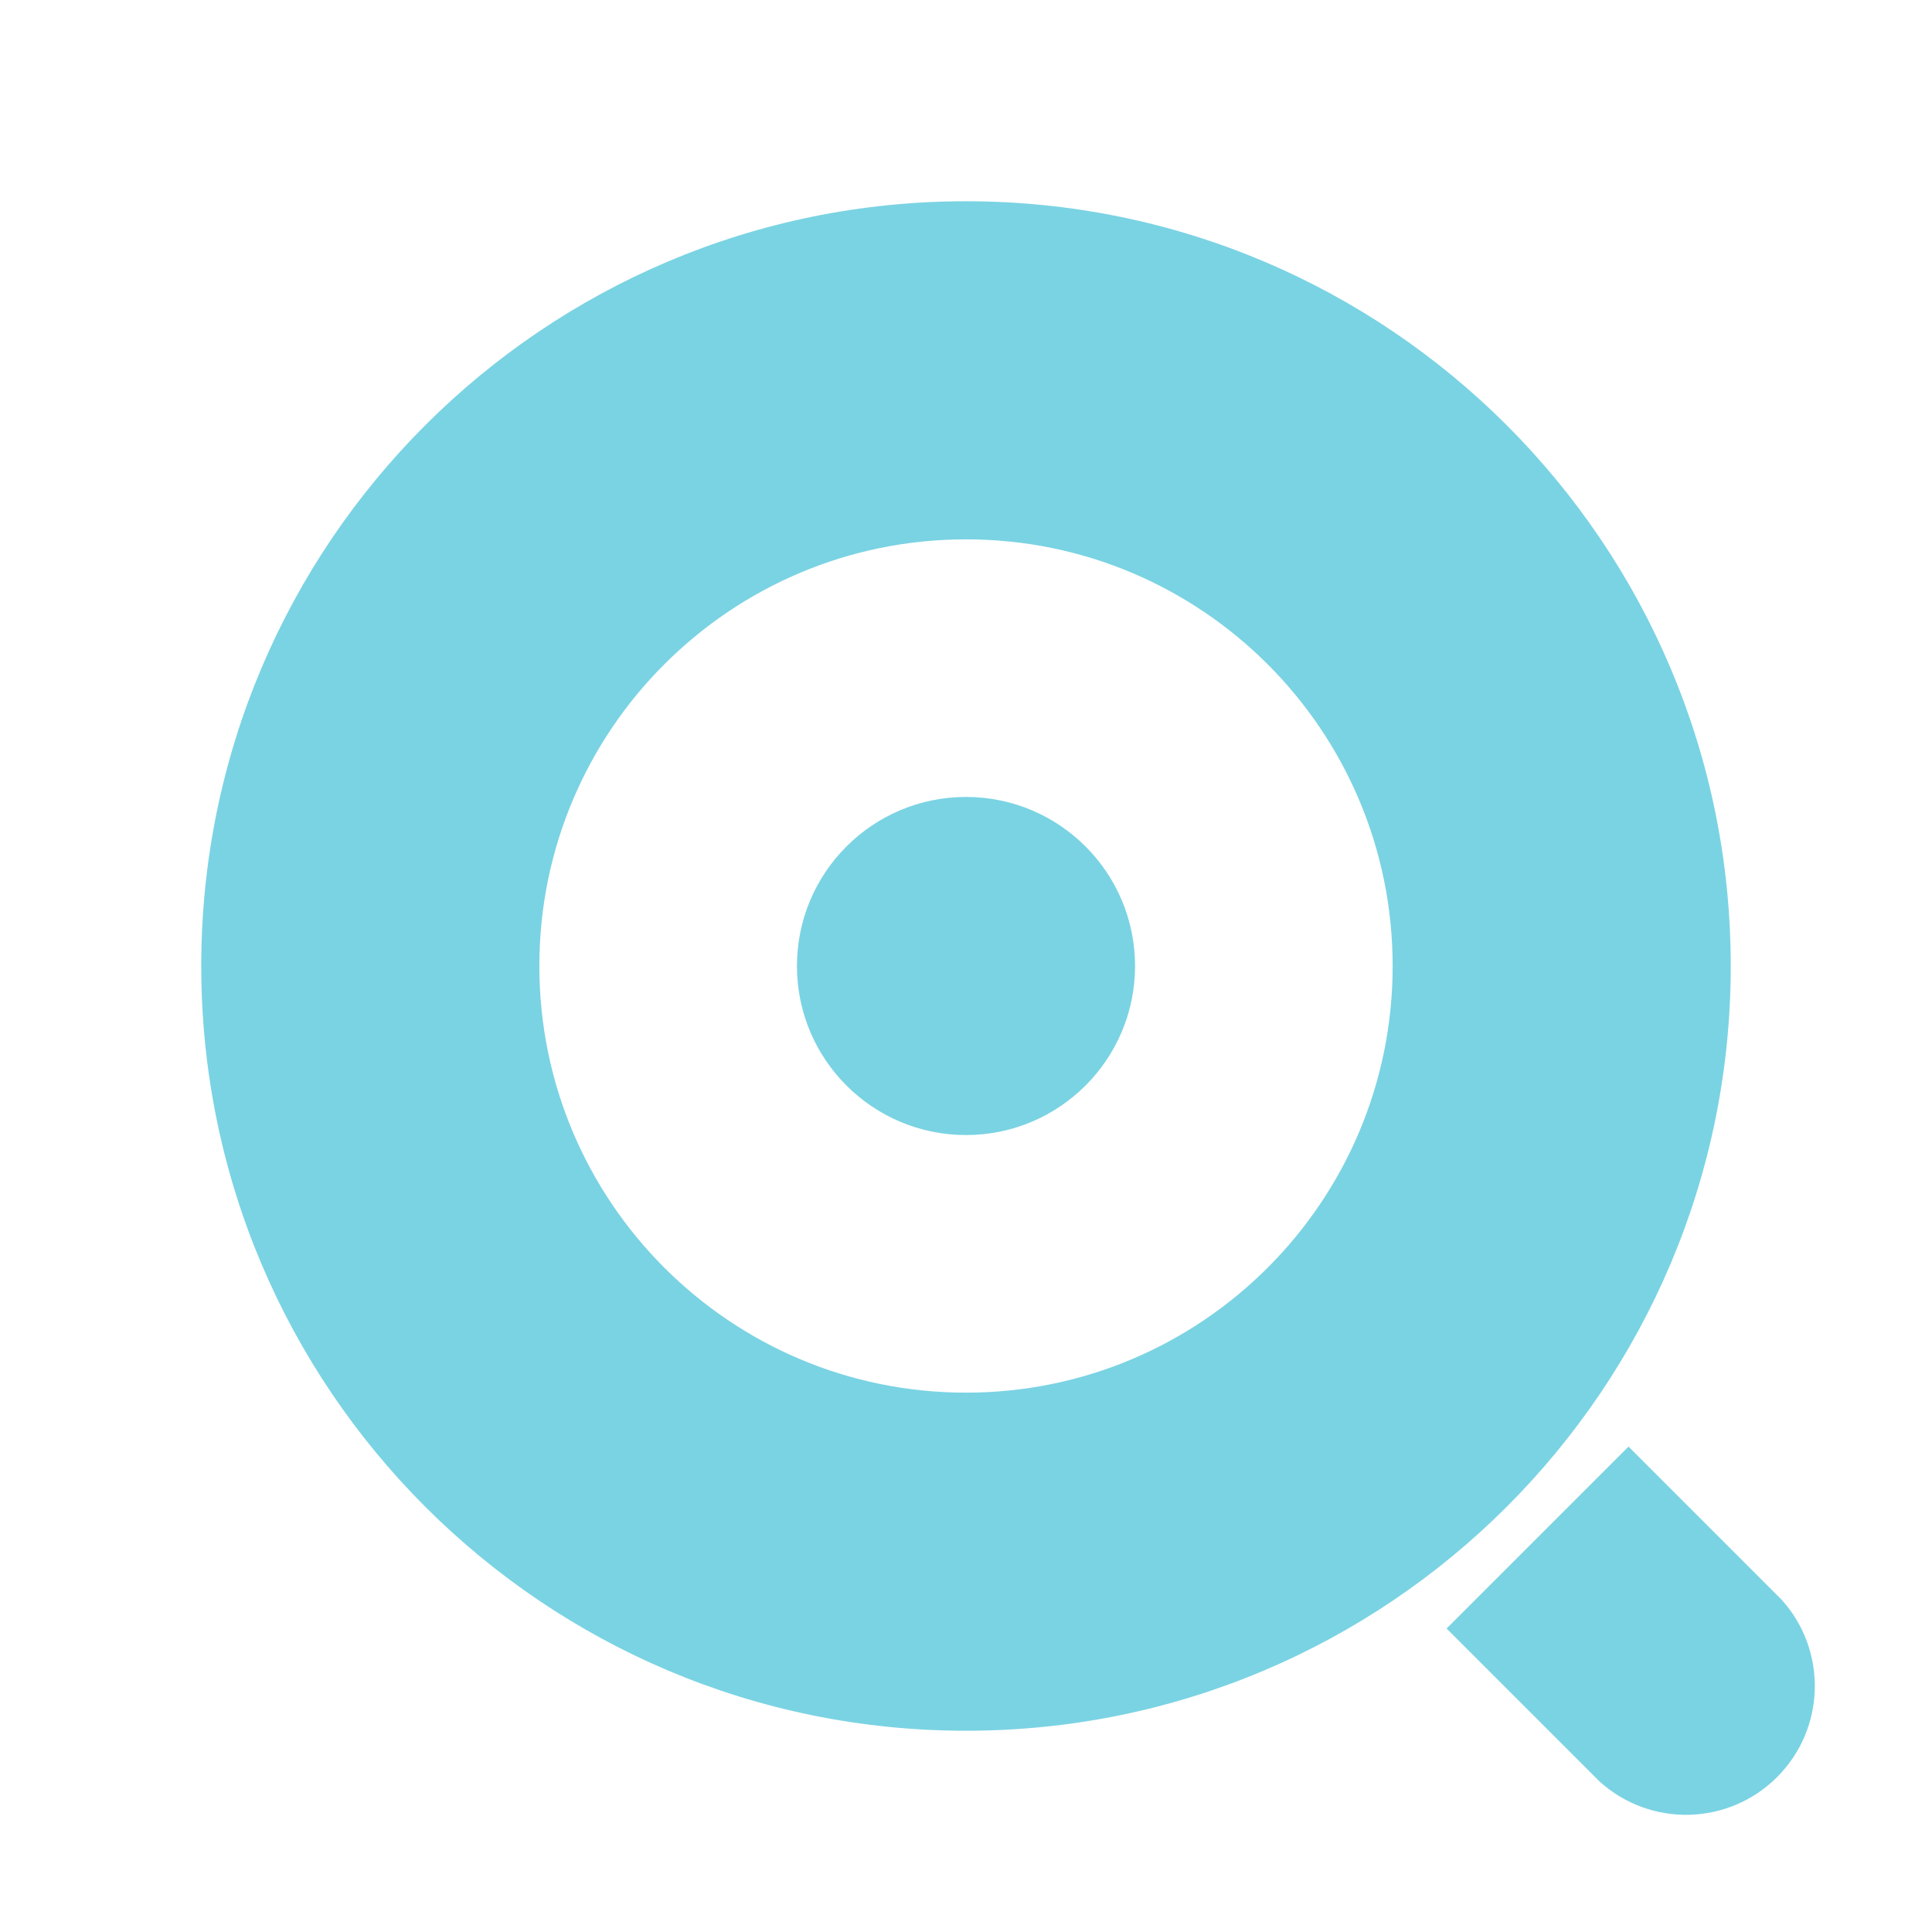
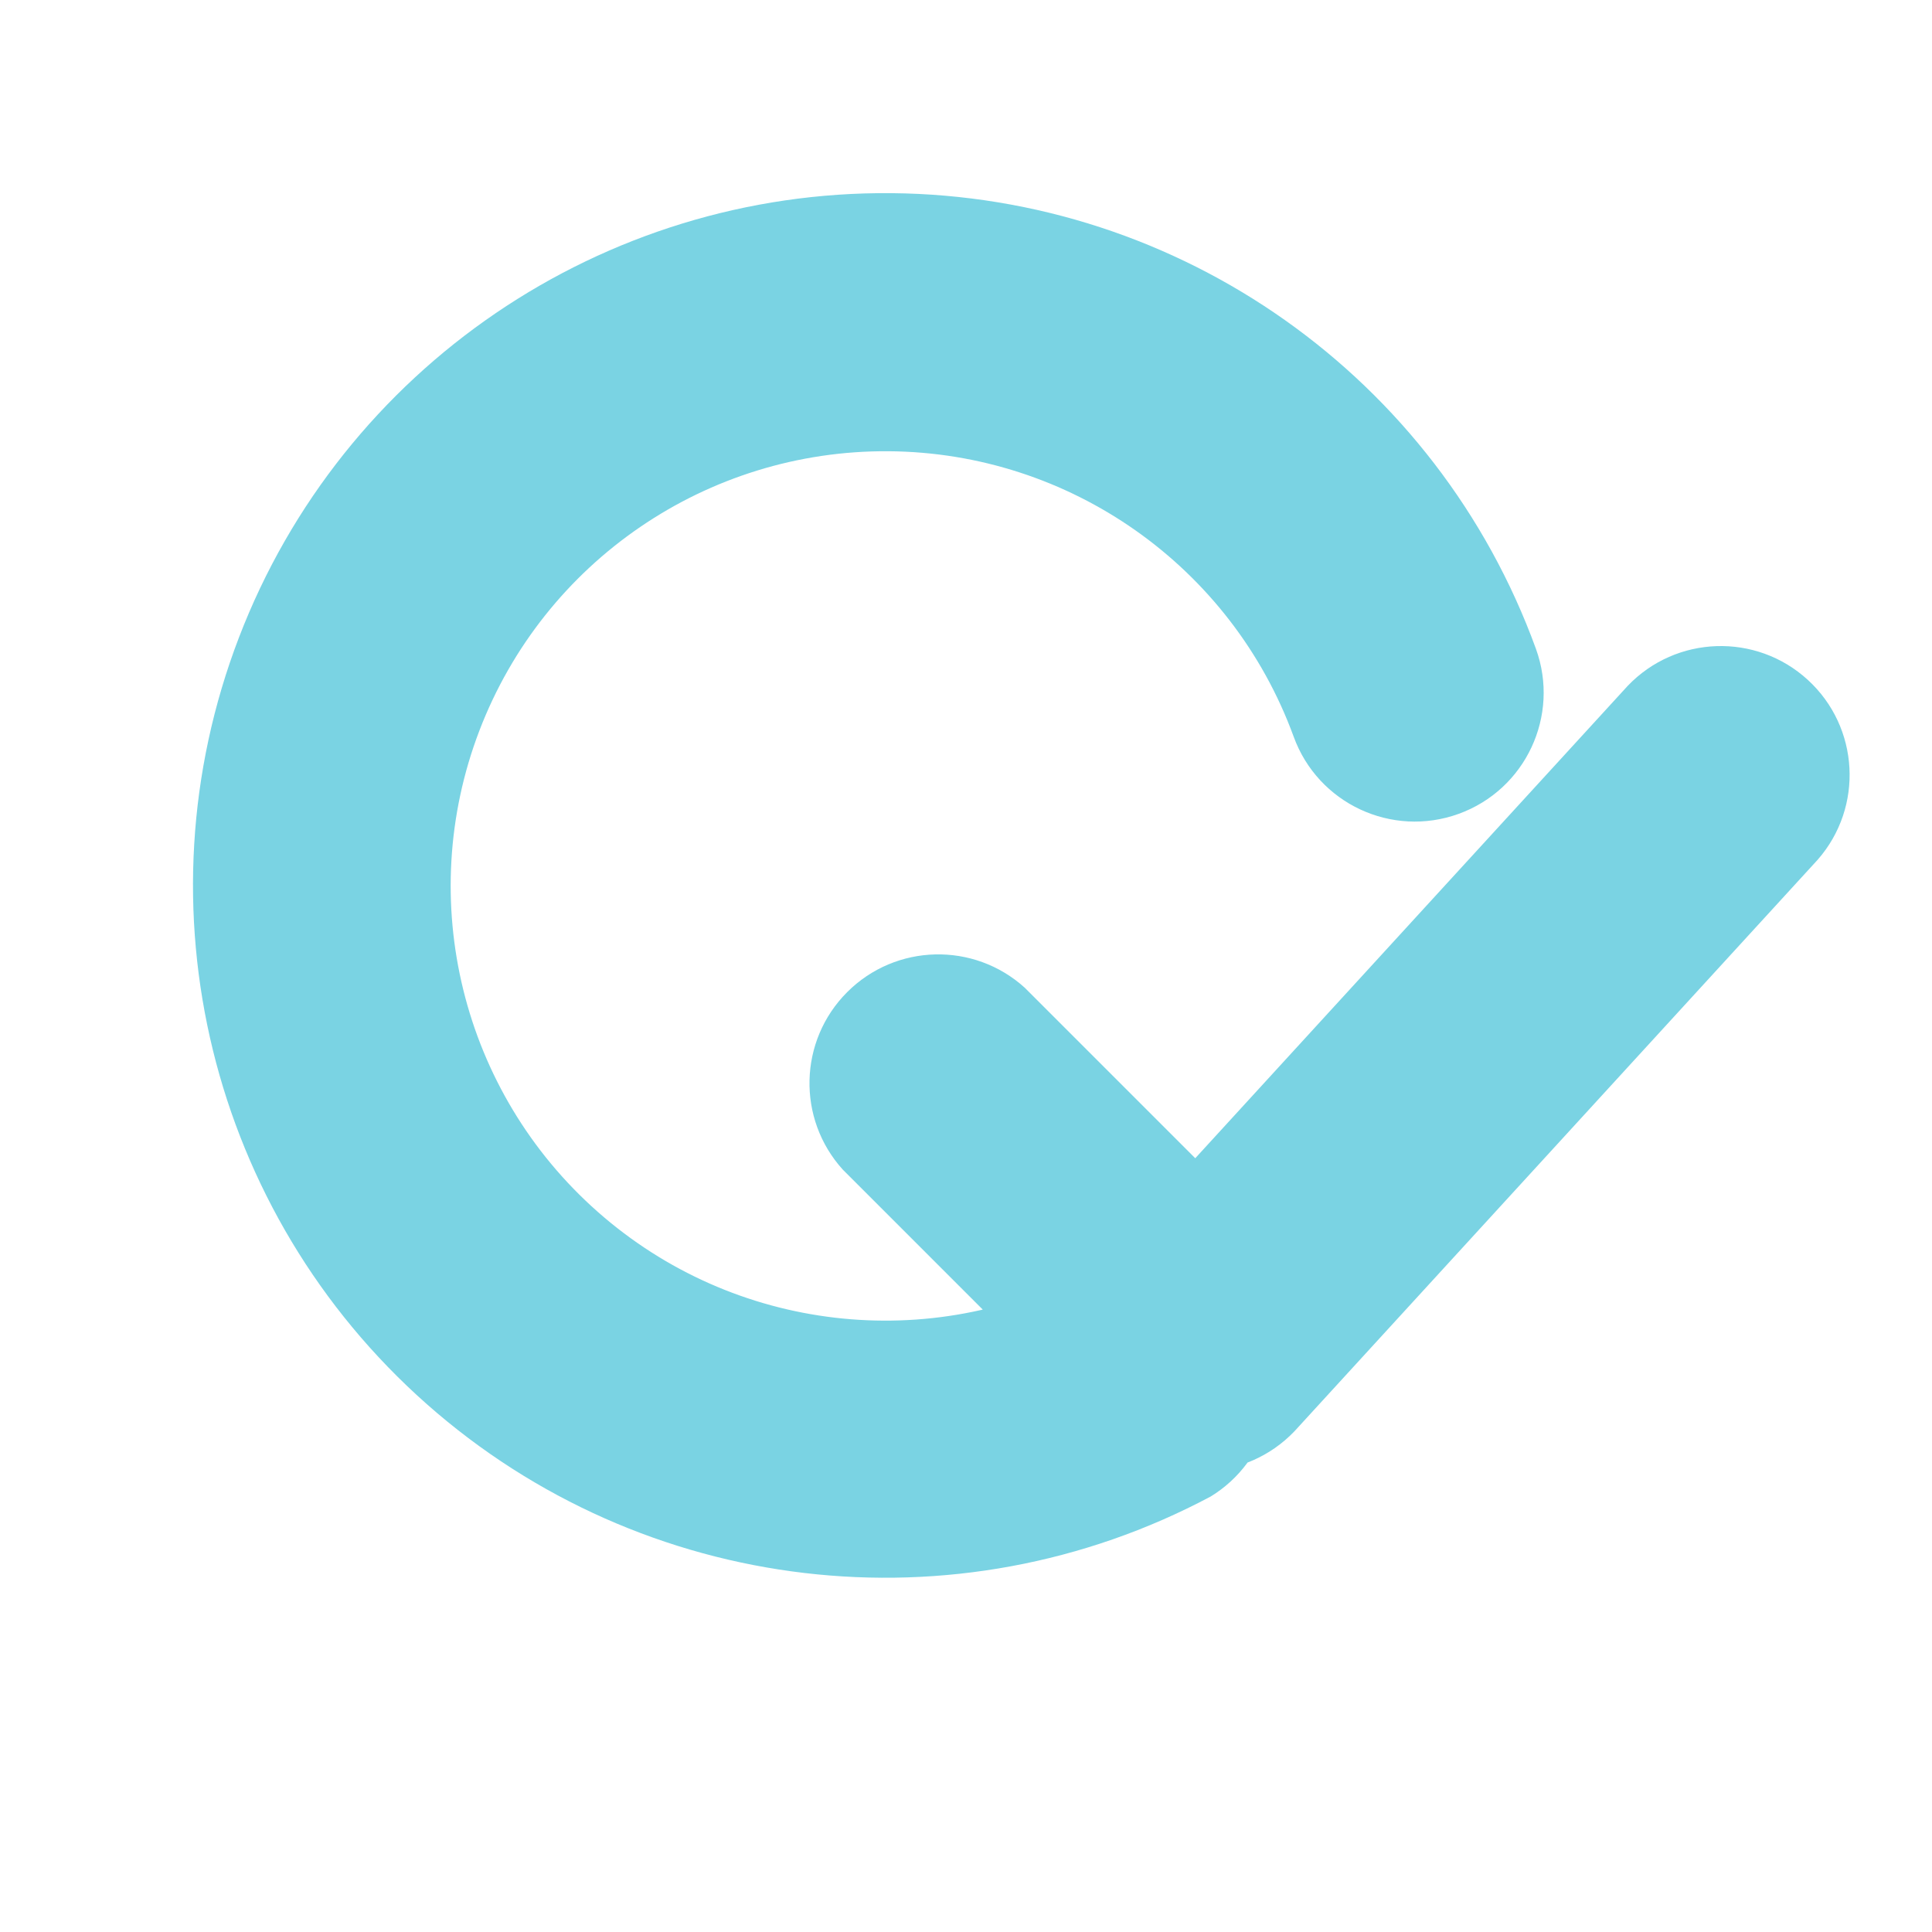
<svg xmlns="http://www.w3.org/2000/svg" viewBox="0 0 24 24">
-   <path fill-rule="evenodd" fill="#7ad3e3" d="M12 2.5A9.5 9.5 0 1 0 12 21.5A9.5 9.5 0 1 0 12 2.5Z M12 6.7A5.3 5.3 0 1 0 12 17.3A5.3 5.3 0 1 0 12 6.7Z M12 9.9A2.1 2.1 0 1 0 12 14.1A2.1 2.1 0 1 0 12 9.9Z M20.23 17.97L22.13 19.87A1.6 1.6 0 0 1 19.87 22.13L17.97 20.23Z" />
+   <path fill="#7ad3e3" d="M15.04 18.59A8.60 8.60 0 1 1 19.08 8.06A1.60 1.60 0 0 1 16.07 9.15A5.40 5.40 0 1 0 13.54 15.77A1.60 1.60 0 0 1 15.04 18.59Z M12.73 12.27L16.03 15.57A1.60 1.60 0 0 1 13.77 17.83L10.47 14.53A1.60 1.60 0 0 1 12.73 12.27Z M13.72 15.62L20.22 8.52A1.60 1.60 0 0 1 22.58 10.68L16.08 17.78A1.60 1.60 0 0 1 13.72 15.62Z" />
</svg>
